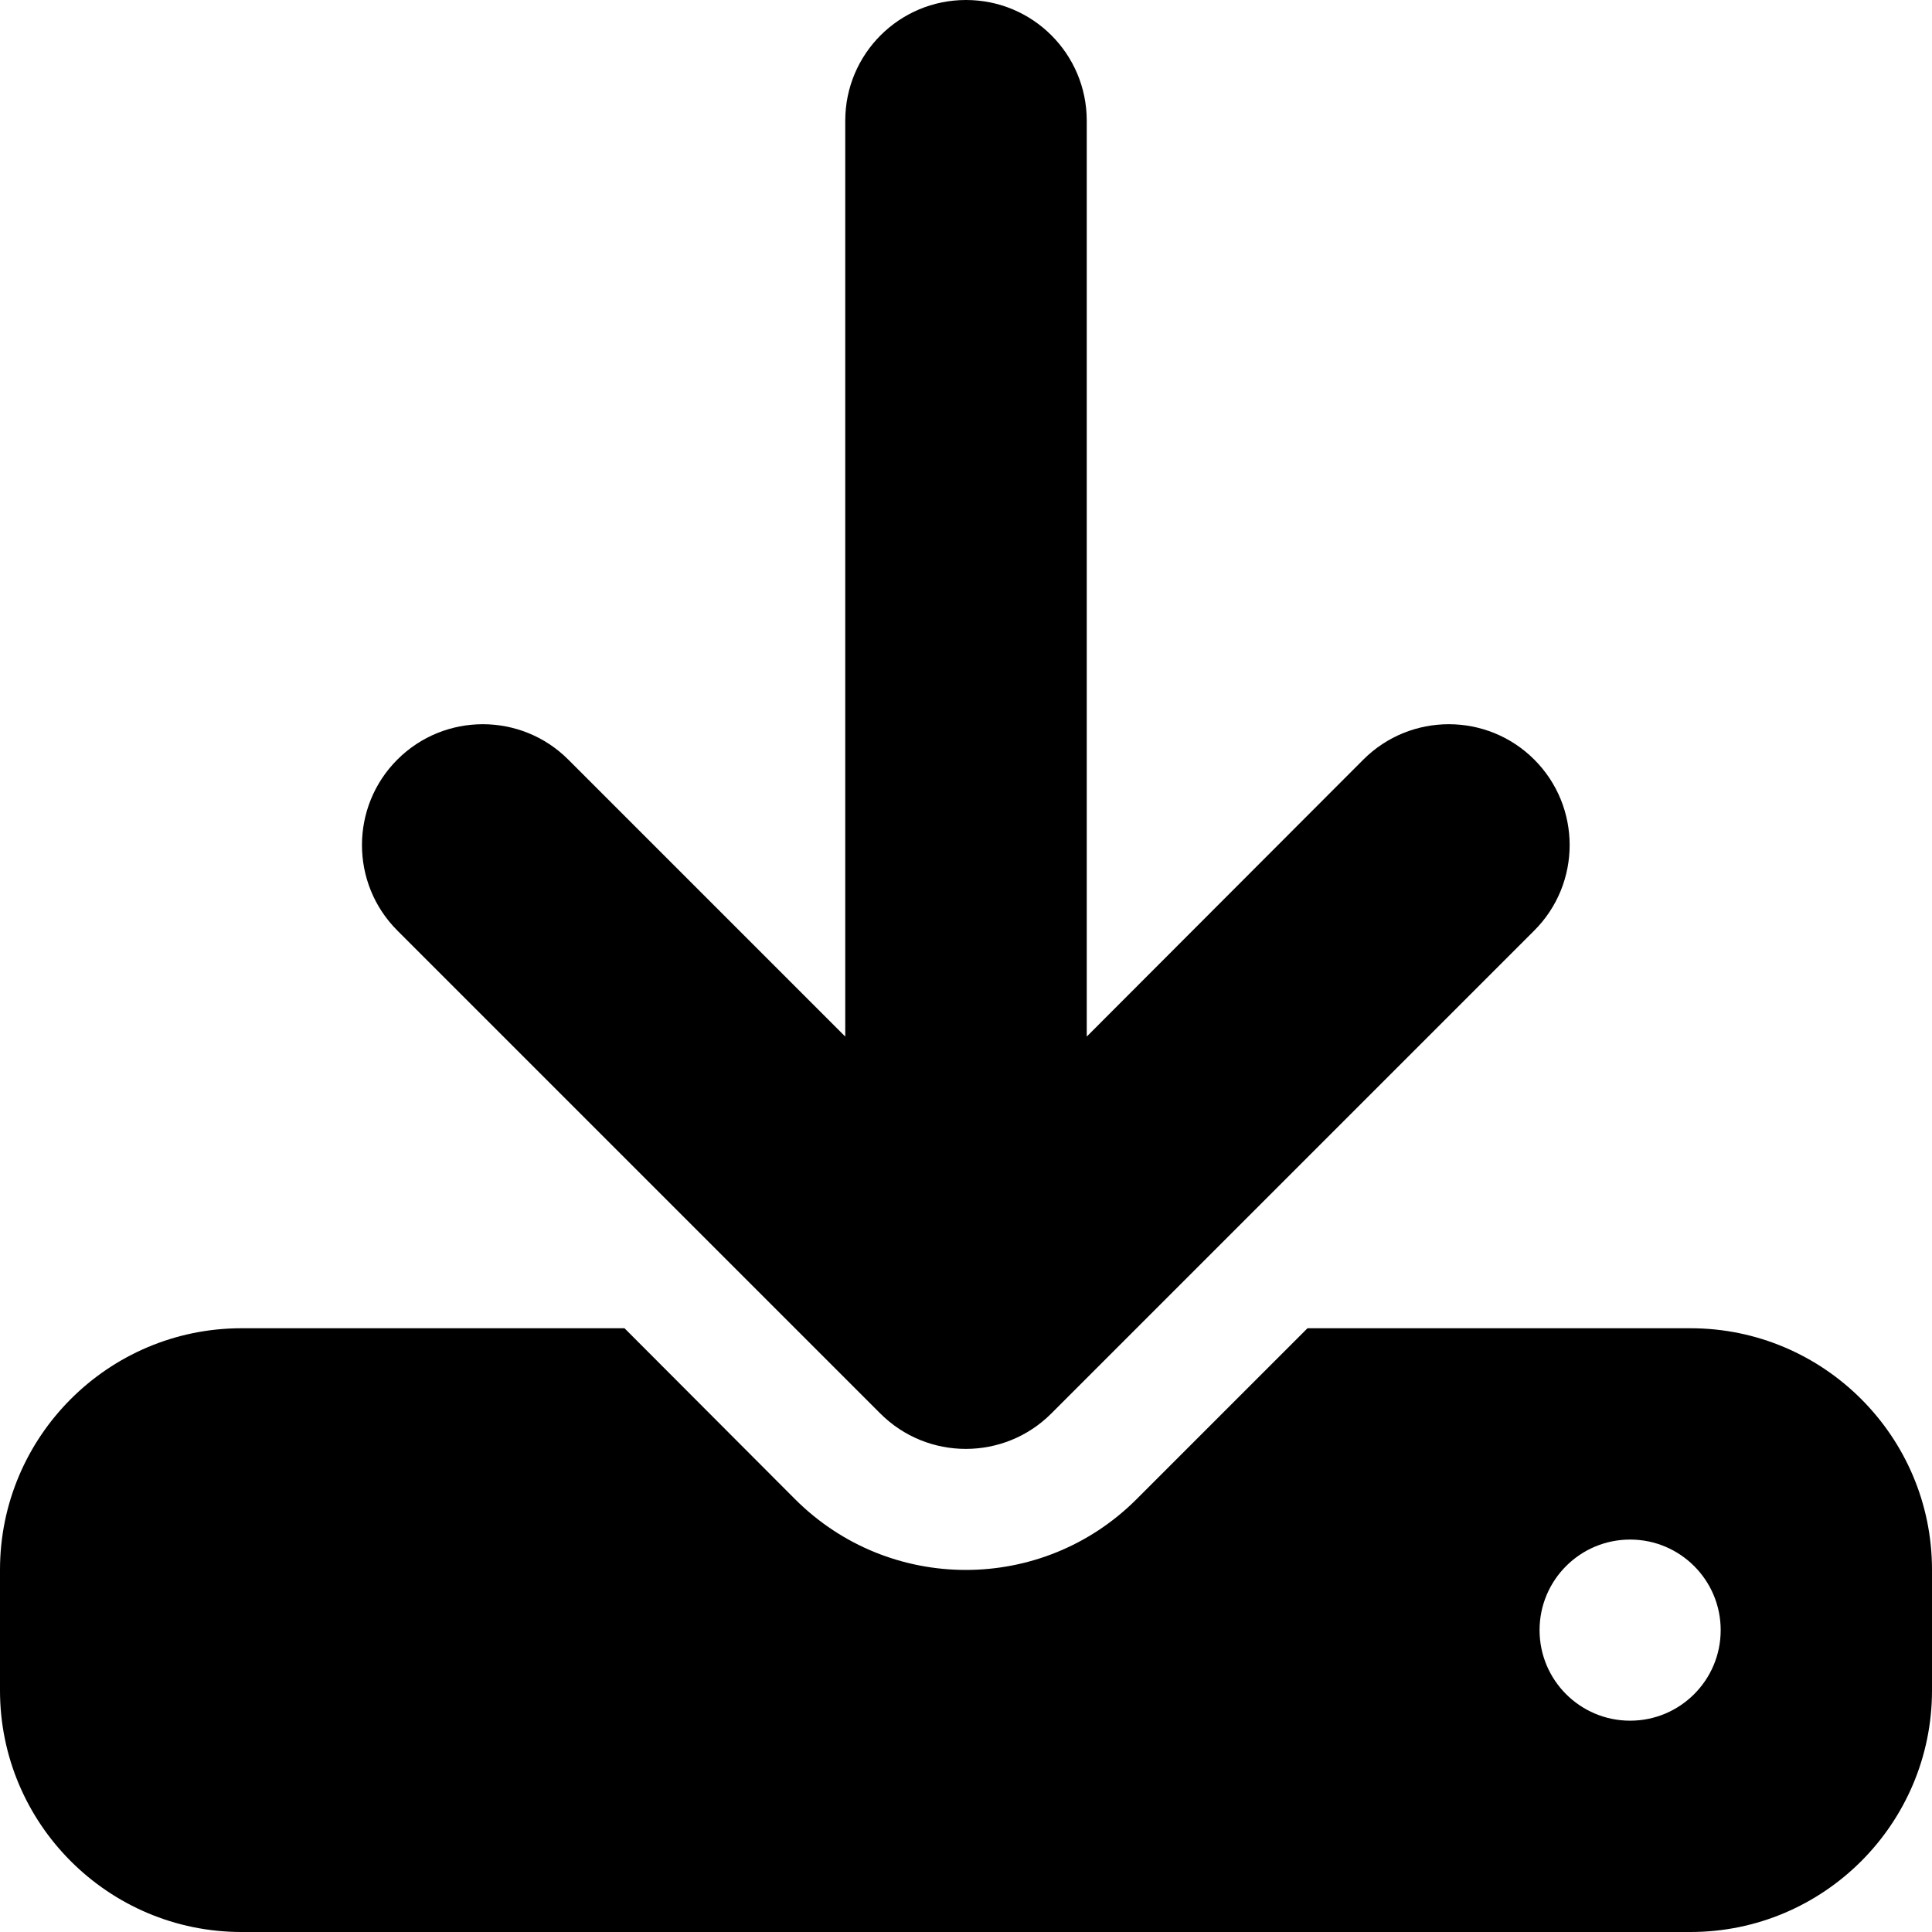
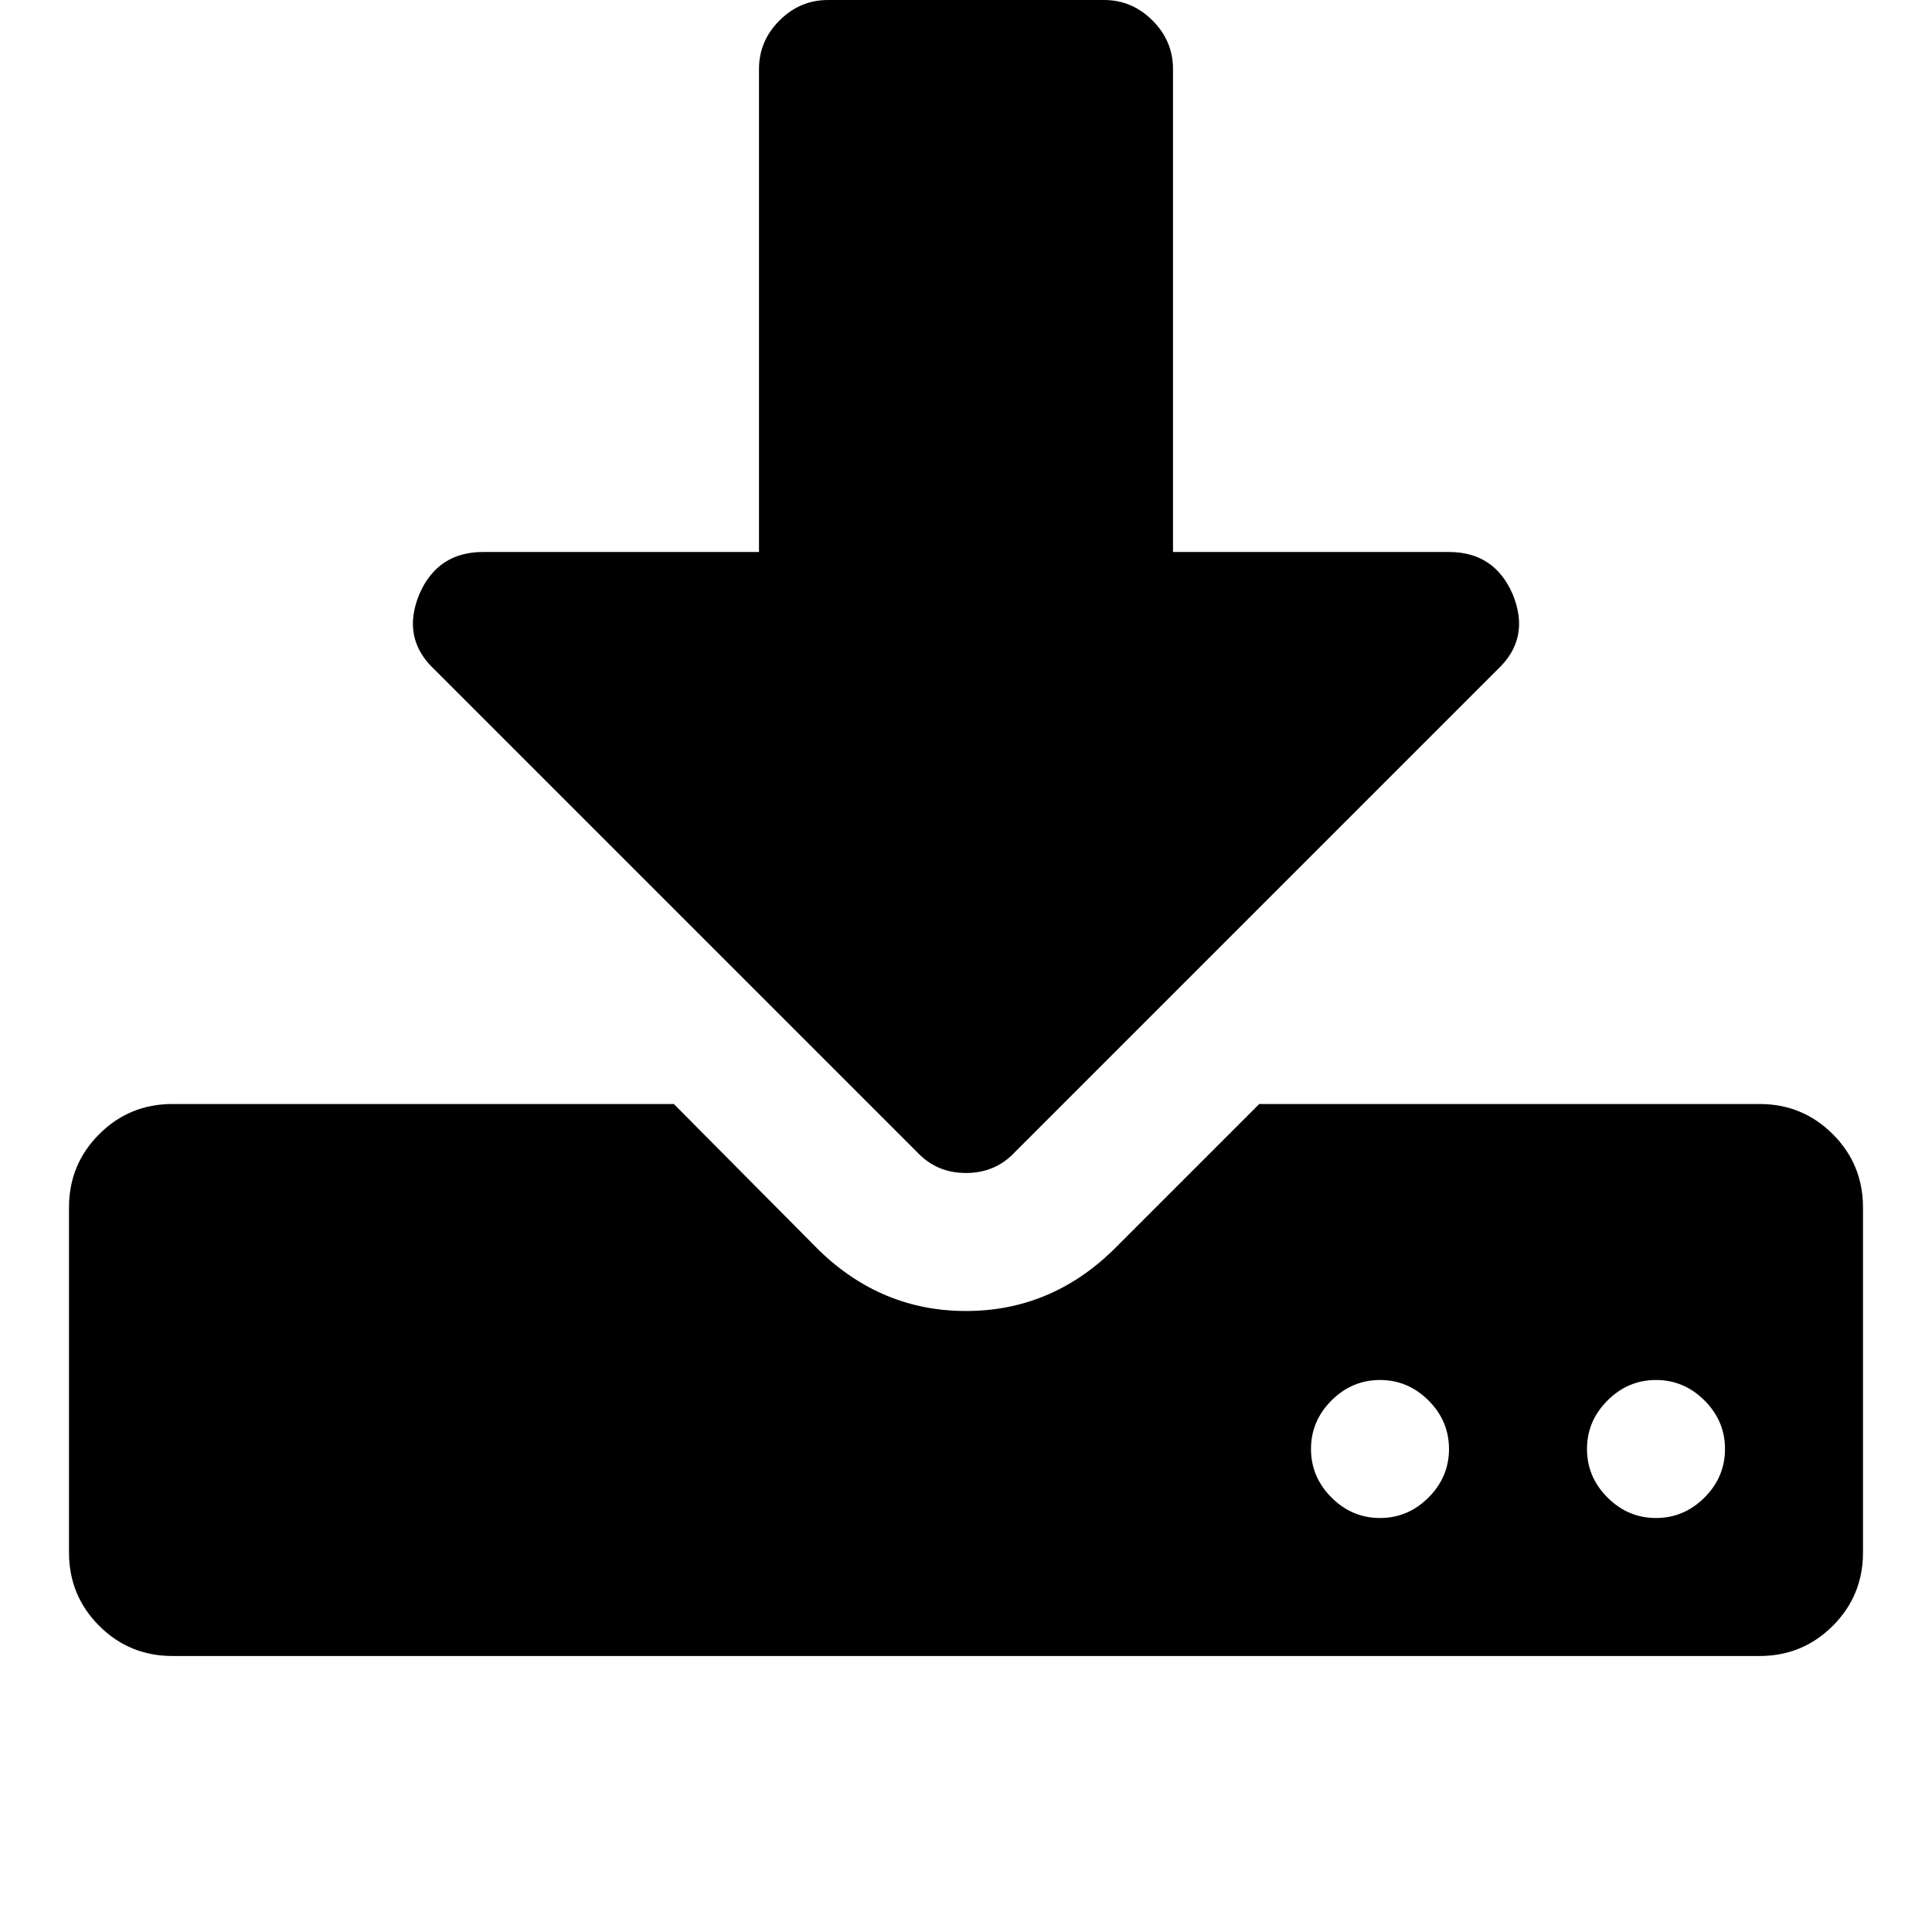
- <svg xmlns="http://www.w3.org/2000/svg" viewBox="0 0 512 512" preserveAspectRatio="xMinYMid meet">
-   <path d="M288 32c0-17.7-14.3-32-32-32s-32 14.3-32 32V274.7l-73.4-73.4c-12.5-12.5-32.8-12.5-45.3 0s-12.5 32.8 0 45.3l128 128c12.5 12.5 32.8 12.5 45.3 0l128-128c12.5-12.5 12.5-32.8 0-45.3s-32.8-12.5-45.3 0L288 274.7V32zM64 352c-35.3 0-64 28.7-64 64v32c0 35.3 28.7 64 64 64H448c35.3 0 64-28.7 64-64V416c0-35.3-28.7-64-64-64H346.5l-45.3 45.3c-25 25-65.5 25-90.5 0L165.5 352H64zm368 56a24 24 0 1 1 0 48 24 24 0 1 1 0-48z" />
+ <svg xmlns="http://www.w3.org/2000/svg" width="1792" height="1792" viewBox="0 0 1792 1792" preserveAspectRatio="xMinYMid meet">
+   <path d="M1344 1344q0-26-19-45t-45-19-45 19-19 45 19 45 45 19 45-19 19-45zm256 0q0-26-19-45t-45-19-45 19-19 45 19 45 45 19 45-19 19-45zm128-224v320q0 40-28 68t-68 28h-1472q-40 0-68-28t-28-68v-320q0-40 28-68t68-28h465l135 136q58 56 136 56t136-56l136-136h464q40 0 68 28t28 68zm-325-569q17 41-14 70l-448 448q-18 19-45 19t-45-19l-448-448q-31-29-14-70 17-39 59-39h256v-448q0-26 19-45t45-19h256q26 0 45 19t19 45v448h256q42 0 59 39z" />
</svg>
